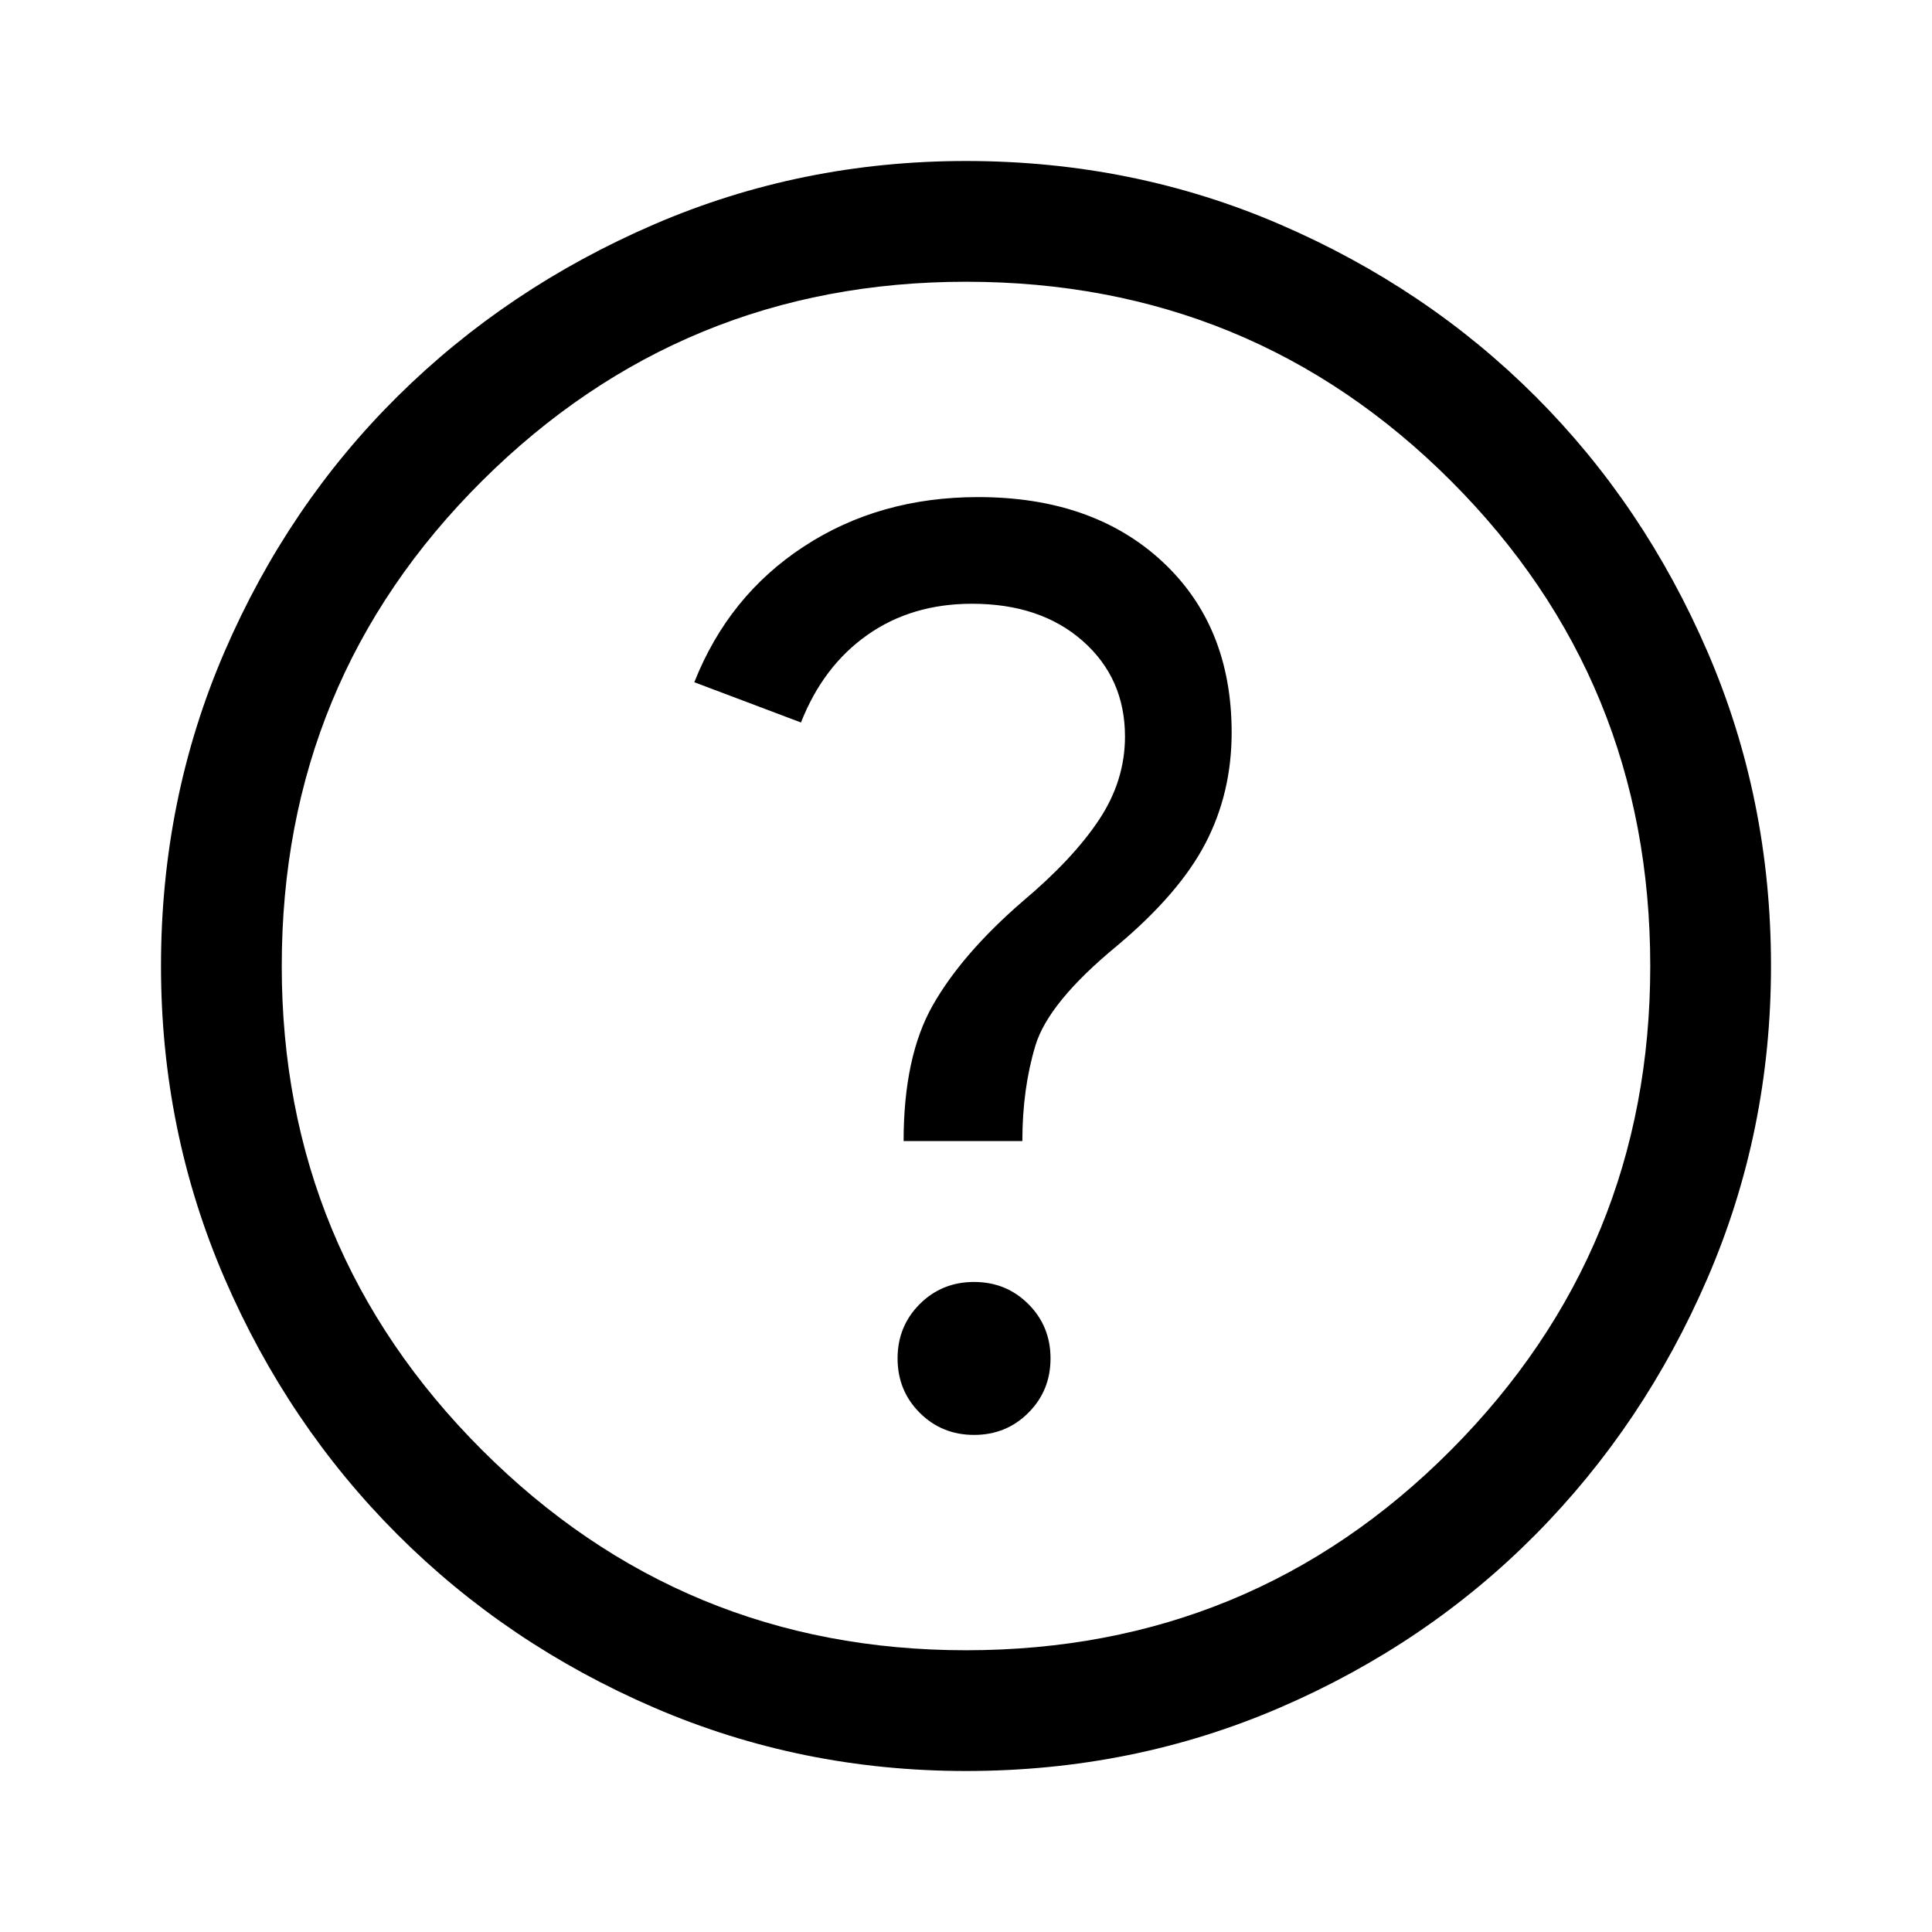
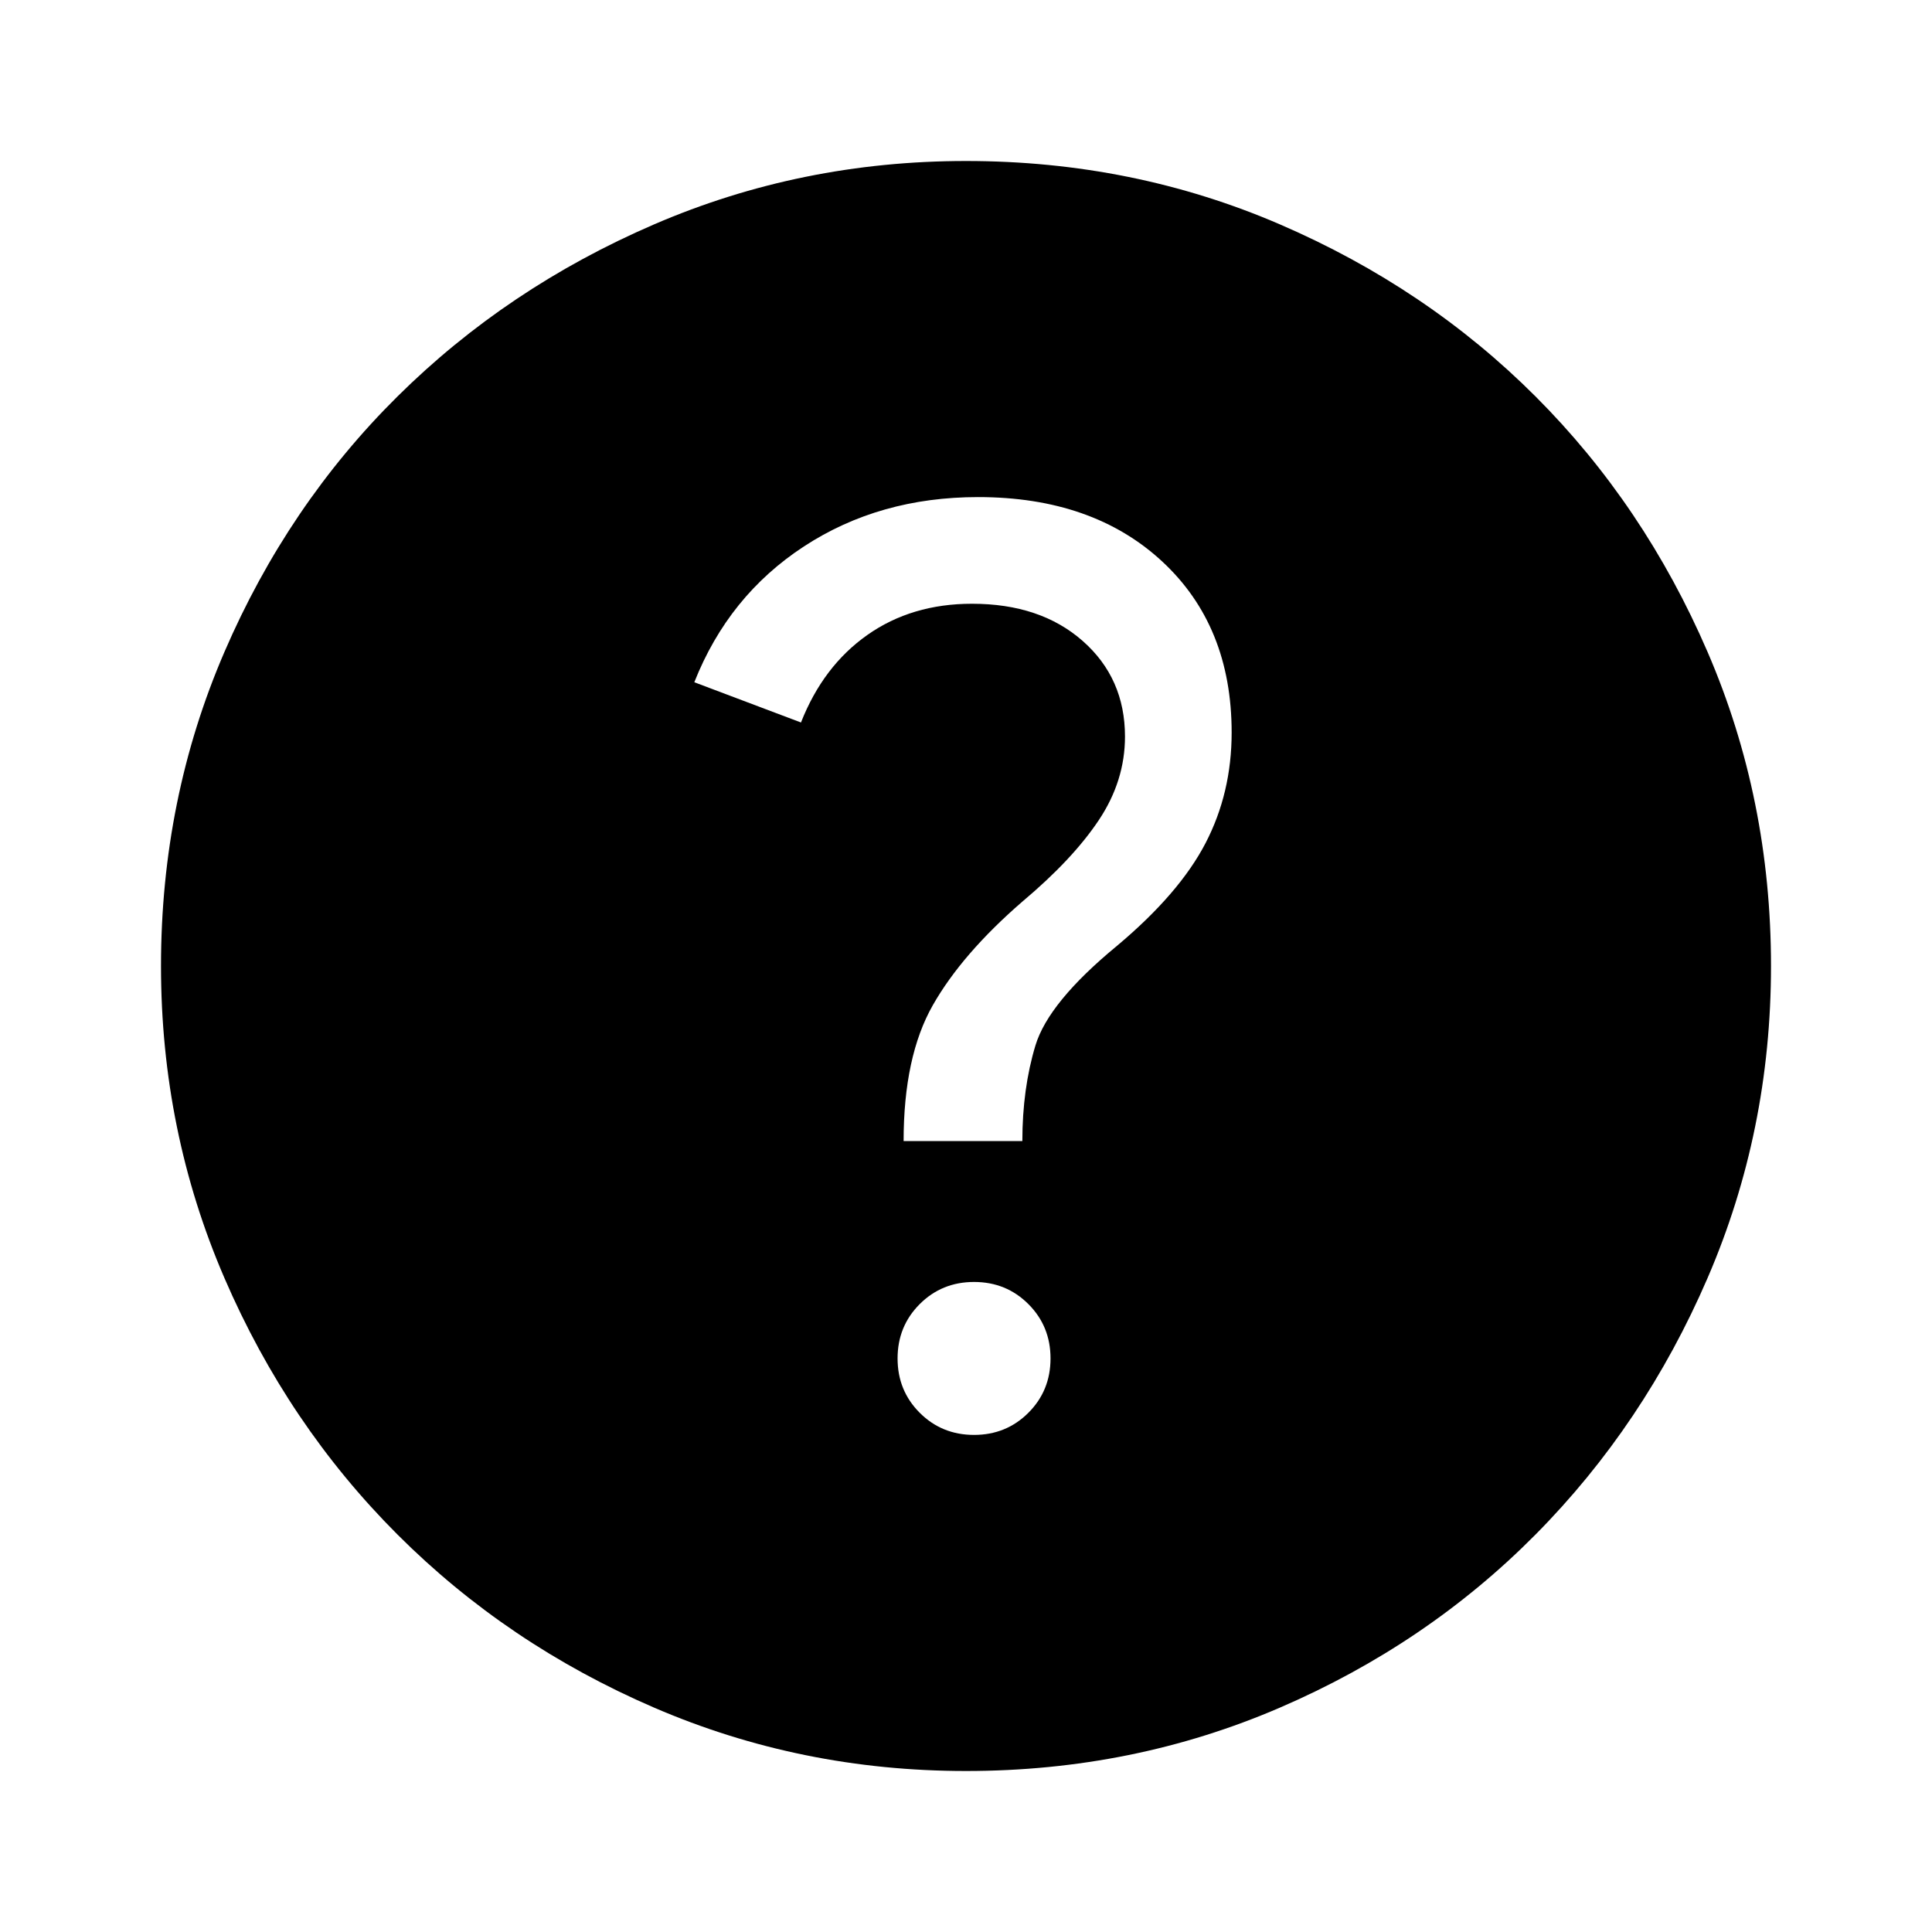
<svg xmlns="http://www.w3.org/2000/svg" height="48" width="48">
-   <path d="M24.2 35.65q.8 0 1.35-.55t.55-1.35q0-.8-.55-1.35t-1.35-.55q-.8 0-1.35.55t-.55 1.35q0 .8.55 1.35t1.35.55Zm-1.75-7.3h2.95q0-1.3.325-2.375T27.75 23.5q1.55-1.3 2.2-2.55.65-1.25.65-2.75 0-2.65-1.725-4.25t-4.575-1.6q-2.45 0-4.325 1.225T17.25 16.95l2.65 1q.55-1.4 1.65-2.175 1.1-.775 2.6-.775 1.7 0 2.75.925t1.05 2.375q0 1.1-.65 2.075-.65.975-1.9 2.025-1.5 1.3-2.225 2.575-.725 1.275-.725 3.375ZM24 44q-4.1 0-7.75-1.575-3.65-1.575-6.375-4.3-2.725-2.725-4.3-6.375Q4 28.1 4 24q0-4.15 1.575-7.8 1.575-3.65 4.3-6.35 2.725-2.7 6.375-4.275Q19.9 4 24 4q4.15 0 7.8 1.575 3.65 1.575 6.35 4.275 2.7 2.7 4.275 6.35Q44 19.85 44 24q0 4.1-1.575 7.75-1.575 3.65-4.275 6.375t-6.35 4.3Q28.15 44 24 44Zm0-3q7.1 0 12.05-4.975Q41 31.05 41 24q0-7.1-4.95-12.05Q31.1 7 24 7q-7.05 0-12.025 4.95Q7 16.9 7 24q0 7.05 4.975 12.025Q16.95 41 24 41Zm0-17Z" />
+   <path d="M24.2 35.65q.8 0 1.35-.55t.55-1.35q0-.8-.55-1.35t-1.35-.55q-.8 0-1.35.55t-.55 1.35q0 .8.55 1.35t1.35.55Zm-1.75-7.3h2.95q0-1.3.325-2.375T27.75 23.5q1.55-1.3 2.2-2.55.65-1.25.65-2.75 0-2.65-1.725-4.25t-4.575-1.6q-2.45 0-4.325 1.225T17.25 16.95l2.65 1q.55-1.4 1.65-2.175 1.1-.775 2.6-.775 1.7 0 2.75.925t1.05 2.375q0 1.1-.65 2.075-.65.975-1.9 2.025-1.5 1.3-2.225 2.575-.725 1.275-.725 3.375ZM24 44q-4.1 0-7.75-1.575-3.65-1.575-6.375-4.3-2.725-2.725-4.3-6.375Q4 28.1 4 24q0-4.15 1.575-7.8 1.575-3.65 4.3-6.35 2.725-2.7 6.375-4.275Q19.9 4 24 4q4.15 0 7.8 1.575 3.65 1.575 6.35 4.275 2.7 2.7 4.275 6.35Q44 19.85 44 24q0 4.1-1.575 7.75-1.575 3.65-4.275 6.375t-6.35 4.3Q28.15 44 24 44Z" />
</svg>
